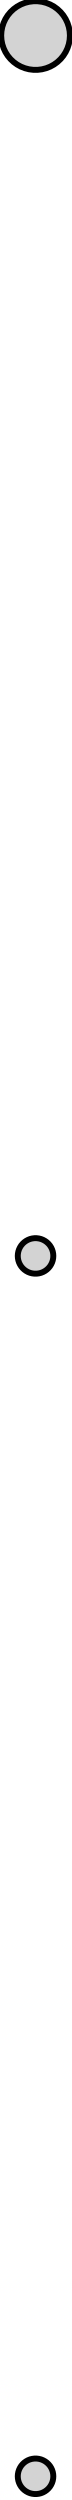
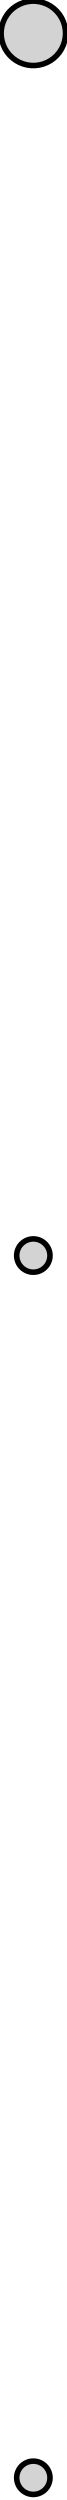
- <svg xmlns="http://www.w3.org/2000/svg" width="6mm" height="211mm" viewBox="-3 -209 6 211" version="1.1">
-   <path d=" M 0.543,-203.151 L 0.896,-203.242 L 1.235,-203.376 L 1.554,-203.551 L 1.849,-203.766 L 2.114,-204.015  L 2.346,-204.295 L 2.541,-204.603 L 2.696,-204.932 L 2.809,-205.279 L 2.877,-205.637 L 2.9,-206  L 2.877,-206.363 L 2.809,-206.721 L 2.696,-207.068 L 2.541,-207.397 L 2.346,-207.705 L 2.114,-207.985  L 1.849,-208.234 L 1.554,-208.449 L 1.235,-208.624 L 0.896,-208.758 L 0.543,-208.849 L 0.182,-208.894  L -0.182,-208.894 L -0.543,-208.849 L -0.896,-208.758 L -1.235,-208.624 L -1.554,-208.449 L -1.849,-208.234  L -2.114,-207.985 L -2.346,-207.705 L -2.541,-207.397 L -2.696,-207.068 L -2.809,-206.721 L -2.877,-206.363  L -2.9,-206 L -2.877,-205.637 L -2.809,-205.279 L -2.696,-204.932 L -2.541,-204.603 L -2.346,-204.295  L -2.114,-204.015 L -1.849,-203.766 L -1.554,-203.551 L -1.235,-203.376 L -0.896,-203.242 L -0.543,-203.151  L -0.182,-203.106 L 0.182,-203.106 z M 0.281,-101.527 L 0.464,-101.573 L 0.639,-101.643 L 0.804,-101.734 L 0.956,-101.844 L 1.093,-101.973  L 1.214,-102.118 L 1.314,-102.277 L 1.395,-102.448 L 1.453,-102.627 L 1.488,-102.812 L 1.5,-103  L 1.488,-103.188 L 1.453,-103.373 L 1.395,-103.552 L 1.314,-103.723 L 1.214,-103.882 L 1.093,-104.027  L 0.956,-104.156 L 0.804,-104.266 L 0.639,-104.357 L 0.464,-104.427 L 0.281,-104.473 L 0.094,-104.497  L -0.094,-104.497 L -0.281,-104.473 L -0.464,-104.427 L -0.639,-104.357 L -0.804,-104.266 L -0.956,-104.156  L -1.093,-104.027 L -1.214,-103.882 L -1.314,-103.723 L -1.395,-103.552 L -1.453,-103.373 L -1.488,-103.188  L -1.5,-103 L -1.488,-102.812 L -1.453,-102.627 L -1.395,-102.448 L -1.314,-102.277 L -1.214,-102.118  L -1.093,-101.973 L -0.956,-101.844 L -0.804,-101.734 L -0.639,-101.643 L -0.464,-101.573 L -0.281,-101.527  L -0.094,-101.503 L 0.094,-101.503 z M 0.281,1.473 L 0.464,1.427 L 0.639,1.357 L 0.804,1.266 L 0.956,1.156 L 1.093,1.027  L 1.214,0.882 L 1.314,0.723 L 1.395,0.552 L 1.453,0.373 L 1.488,0.188 L 1.5,-0  L 1.488,-0.188 L 1.453,-0.373 L 1.395,-0.552 L 1.314,-0.723 L 1.214,-0.882 L 1.093,-1.027  L 0.956,-1.156 L 0.804,-1.266 L 0.639,-1.357 L 0.464,-1.427 L 0.281,-1.473 L 0.094,-1.497  L -0.094,-1.497 L -0.281,-1.473 L -0.464,-1.427 L -0.639,-1.357 L -0.804,-1.266 L -0.956,-1.156  L -1.093,-1.027 L -1.214,-0.882 L -1.314,-0.723 L -1.395,-0.552 L -1.453,-0.373 L -1.488,-0.188  L -1.5,-0 L -1.488,0.188 L -1.453,0.373 L -1.395,0.552 L -1.314,0.723 L -1.214,0.882  L -1.093,1.027 L -0.956,1.156 L -0.804,1.266 L -0.639,1.357 L -0.464,1.427 L -0.281,1.473  L -0.094,1.497 L 0.094,1.497 z " stroke="black" fill="lightgray" stroke-width="0.5" />
+ <svg xmlns="http://www.w3.org/2000/svg" width="6mm" height="225mm" viewBox="-3 -223 6 225" version="1.1">
+   <path d=" M 0.543,-217.151 L 0.896,-217.242 L 1.235,-217.376 L 1.554,-217.551 L 1.849,-217.766 L 2.114,-218.015  L 2.346,-218.295 L 2.541,-218.603 L 2.696,-218.932 L 2.809,-219.279 L 2.877,-219.637 L 2.9,-220  L 2.877,-220.363 L 2.809,-220.721 L 2.696,-221.068 L 2.541,-221.397 L 2.346,-221.705 L 2.114,-221.985  L 1.849,-222.234 L 1.554,-222.449 L 1.235,-222.624 L 0.896,-222.758 L 0.543,-222.849 L 0.182,-222.894  L -0.182,-222.894 L -0.543,-222.849 L -0.896,-222.758 L -1.235,-222.624 L -1.554,-222.449 L -1.849,-222.234  L -2.114,-221.985 L -2.346,-221.705 L -2.541,-221.397 L -2.696,-221.068 L -2.809,-220.721 L -2.877,-220.363  L -2.9,-220 L -2.877,-219.637 L -2.809,-219.279 L -2.696,-218.932 L -2.541,-218.603 L -2.346,-218.295  L -2.114,-218.015 L -1.849,-217.766 L -1.554,-217.551 L -1.235,-217.376 L -0.896,-217.242 L -0.543,-217.151  L -0.182,-217.106 L 0.182,-217.106 z M 0.281,-108.527 L 0.464,-108.573 L 0.639,-108.643 L 0.804,-108.734 L 0.956,-108.844 L 1.093,-108.973  L 1.214,-109.118 L 1.314,-109.277 L 1.395,-109.448 L 1.453,-109.627 L 1.488,-109.812 L 1.5,-110  L 1.488,-110.188 L 1.453,-110.373 L 1.395,-110.552 L 1.314,-110.723 L 1.214,-110.882 L 1.093,-111.027  L 0.956,-111.156 L 0.804,-111.266 L 0.639,-111.357 L 0.464,-111.427 L 0.281,-111.473 L 0.094,-111.497  L -0.094,-111.497 L -0.281,-111.473 L -0.464,-111.427 L -0.639,-111.357 L -0.804,-111.266 L -0.956,-111.156  L -1.093,-111.027 L -1.214,-110.882 L -1.314,-110.723 L -1.395,-110.552 L -1.453,-110.373 L -1.488,-110.188  L -1.5,-110 L -1.488,-109.812 L -1.453,-109.627 L -1.395,-109.448 L -1.314,-109.277 L -1.214,-109.118  L -1.093,-108.973 L -0.956,-108.844 L -0.804,-108.734 L -0.639,-108.643 L -0.464,-108.573 L -0.281,-108.527  L -0.094,-108.503 L 0.094,-108.503 z M 0.281,1.473 L 0.464,1.427 L 0.639,1.357 L 0.804,1.266 L 0.956,1.156 L 1.093,1.027  L 1.214,0.882 L 1.314,0.723 L 1.395,0.552 L 1.453,0.373 L 1.488,0.188 L 1.5,-0  L 1.488,-0.188 L 1.453,-0.373 L 1.395,-0.552 L 1.314,-0.723 L 1.214,-0.882 L 1.093,-1.027  L 0.956,-1.156 L 0.804,-1.266 L 0.639,-1.357 L 0.464,-1.427 L 0.281,-1.473 L 0.094,-1.497  L -0.094,-1.497 L -0.281,-1.473 L -0.464,-1.427 L -0.639,-1.357 L -0.804,-1.266 L -0.956,-1.156  L -1.093,-1.027 L -1.214,-0.882 L -1.314,-0.723 L -1.395,-0.552 L -1.453,-0.373 L -1.488,-0.188  L -1.5,-0 L -1.488,0.188 L -1.453,0.373 L -1.395,0.552 L -1.314,0.723 L -1.214,0.882  L -1.093,1.027 L -0.956,1.156 L -0.804,1.266 L -0.639,1.357 L -0.464,1.427 L -0.281,1.473  L -0.094,1.497 L 0.094,1.497 z " stroke="black" fill="lightgray" stroke-width="0.5" />
</svg>
